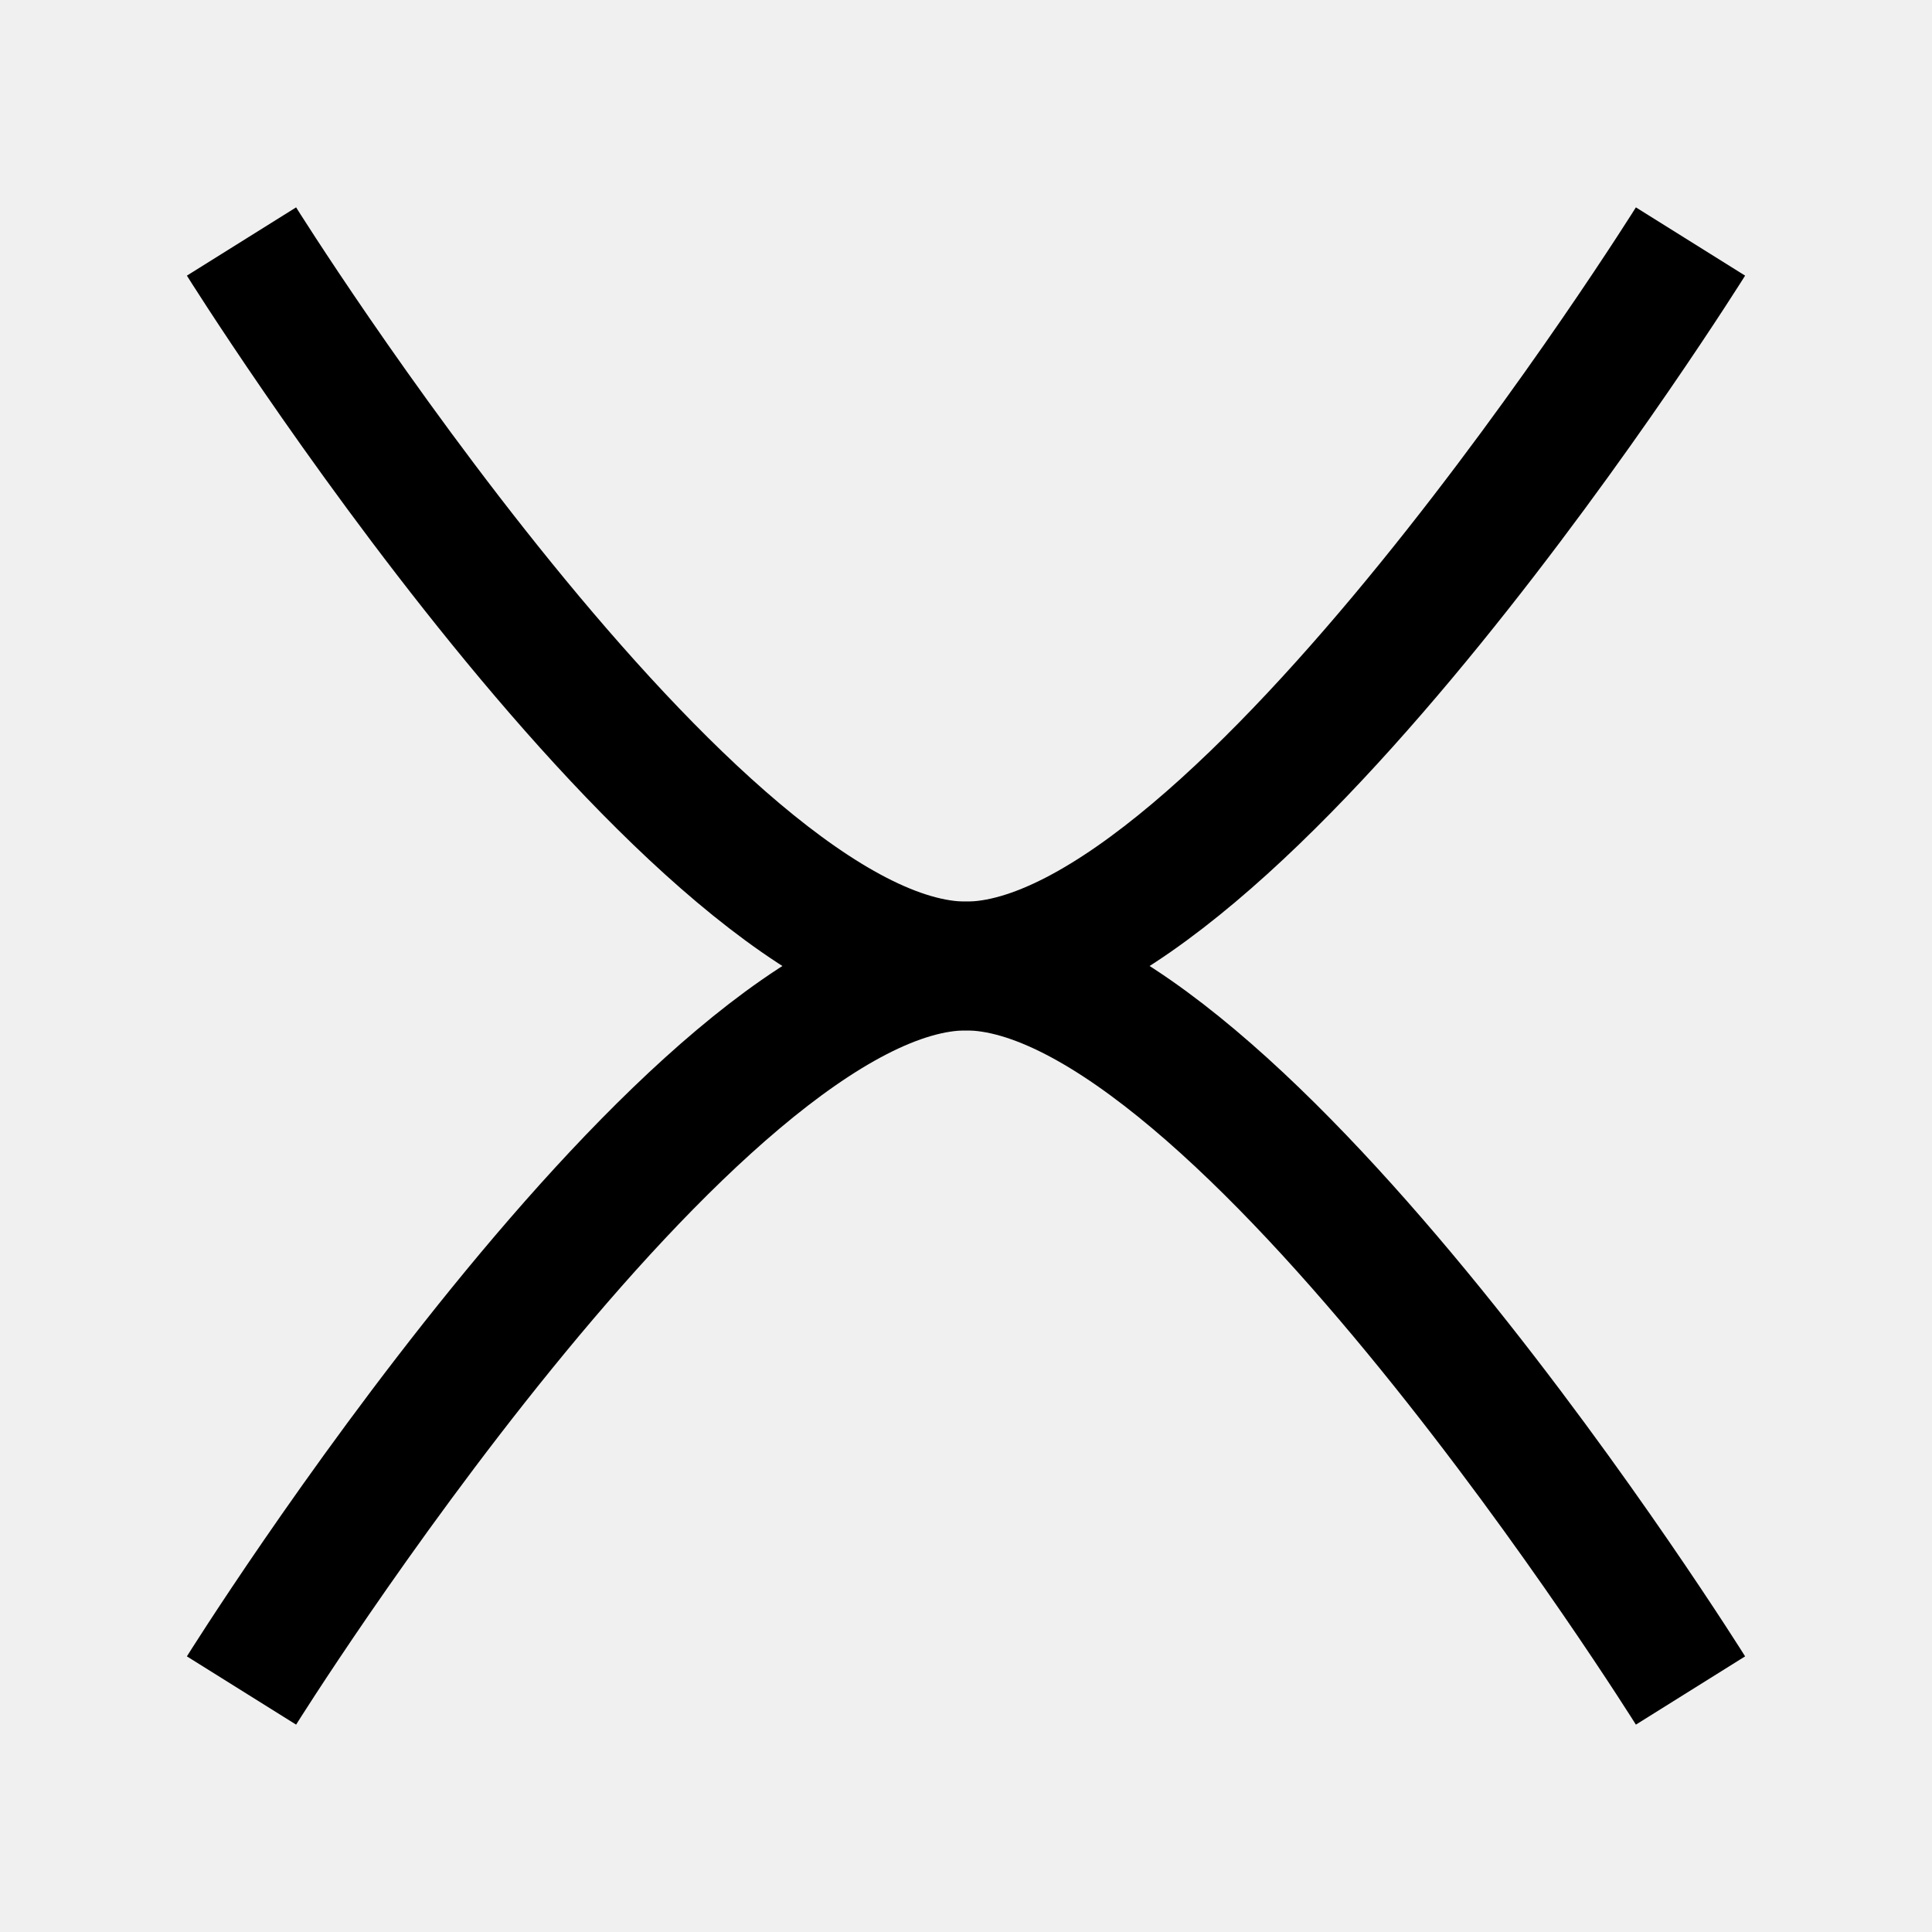
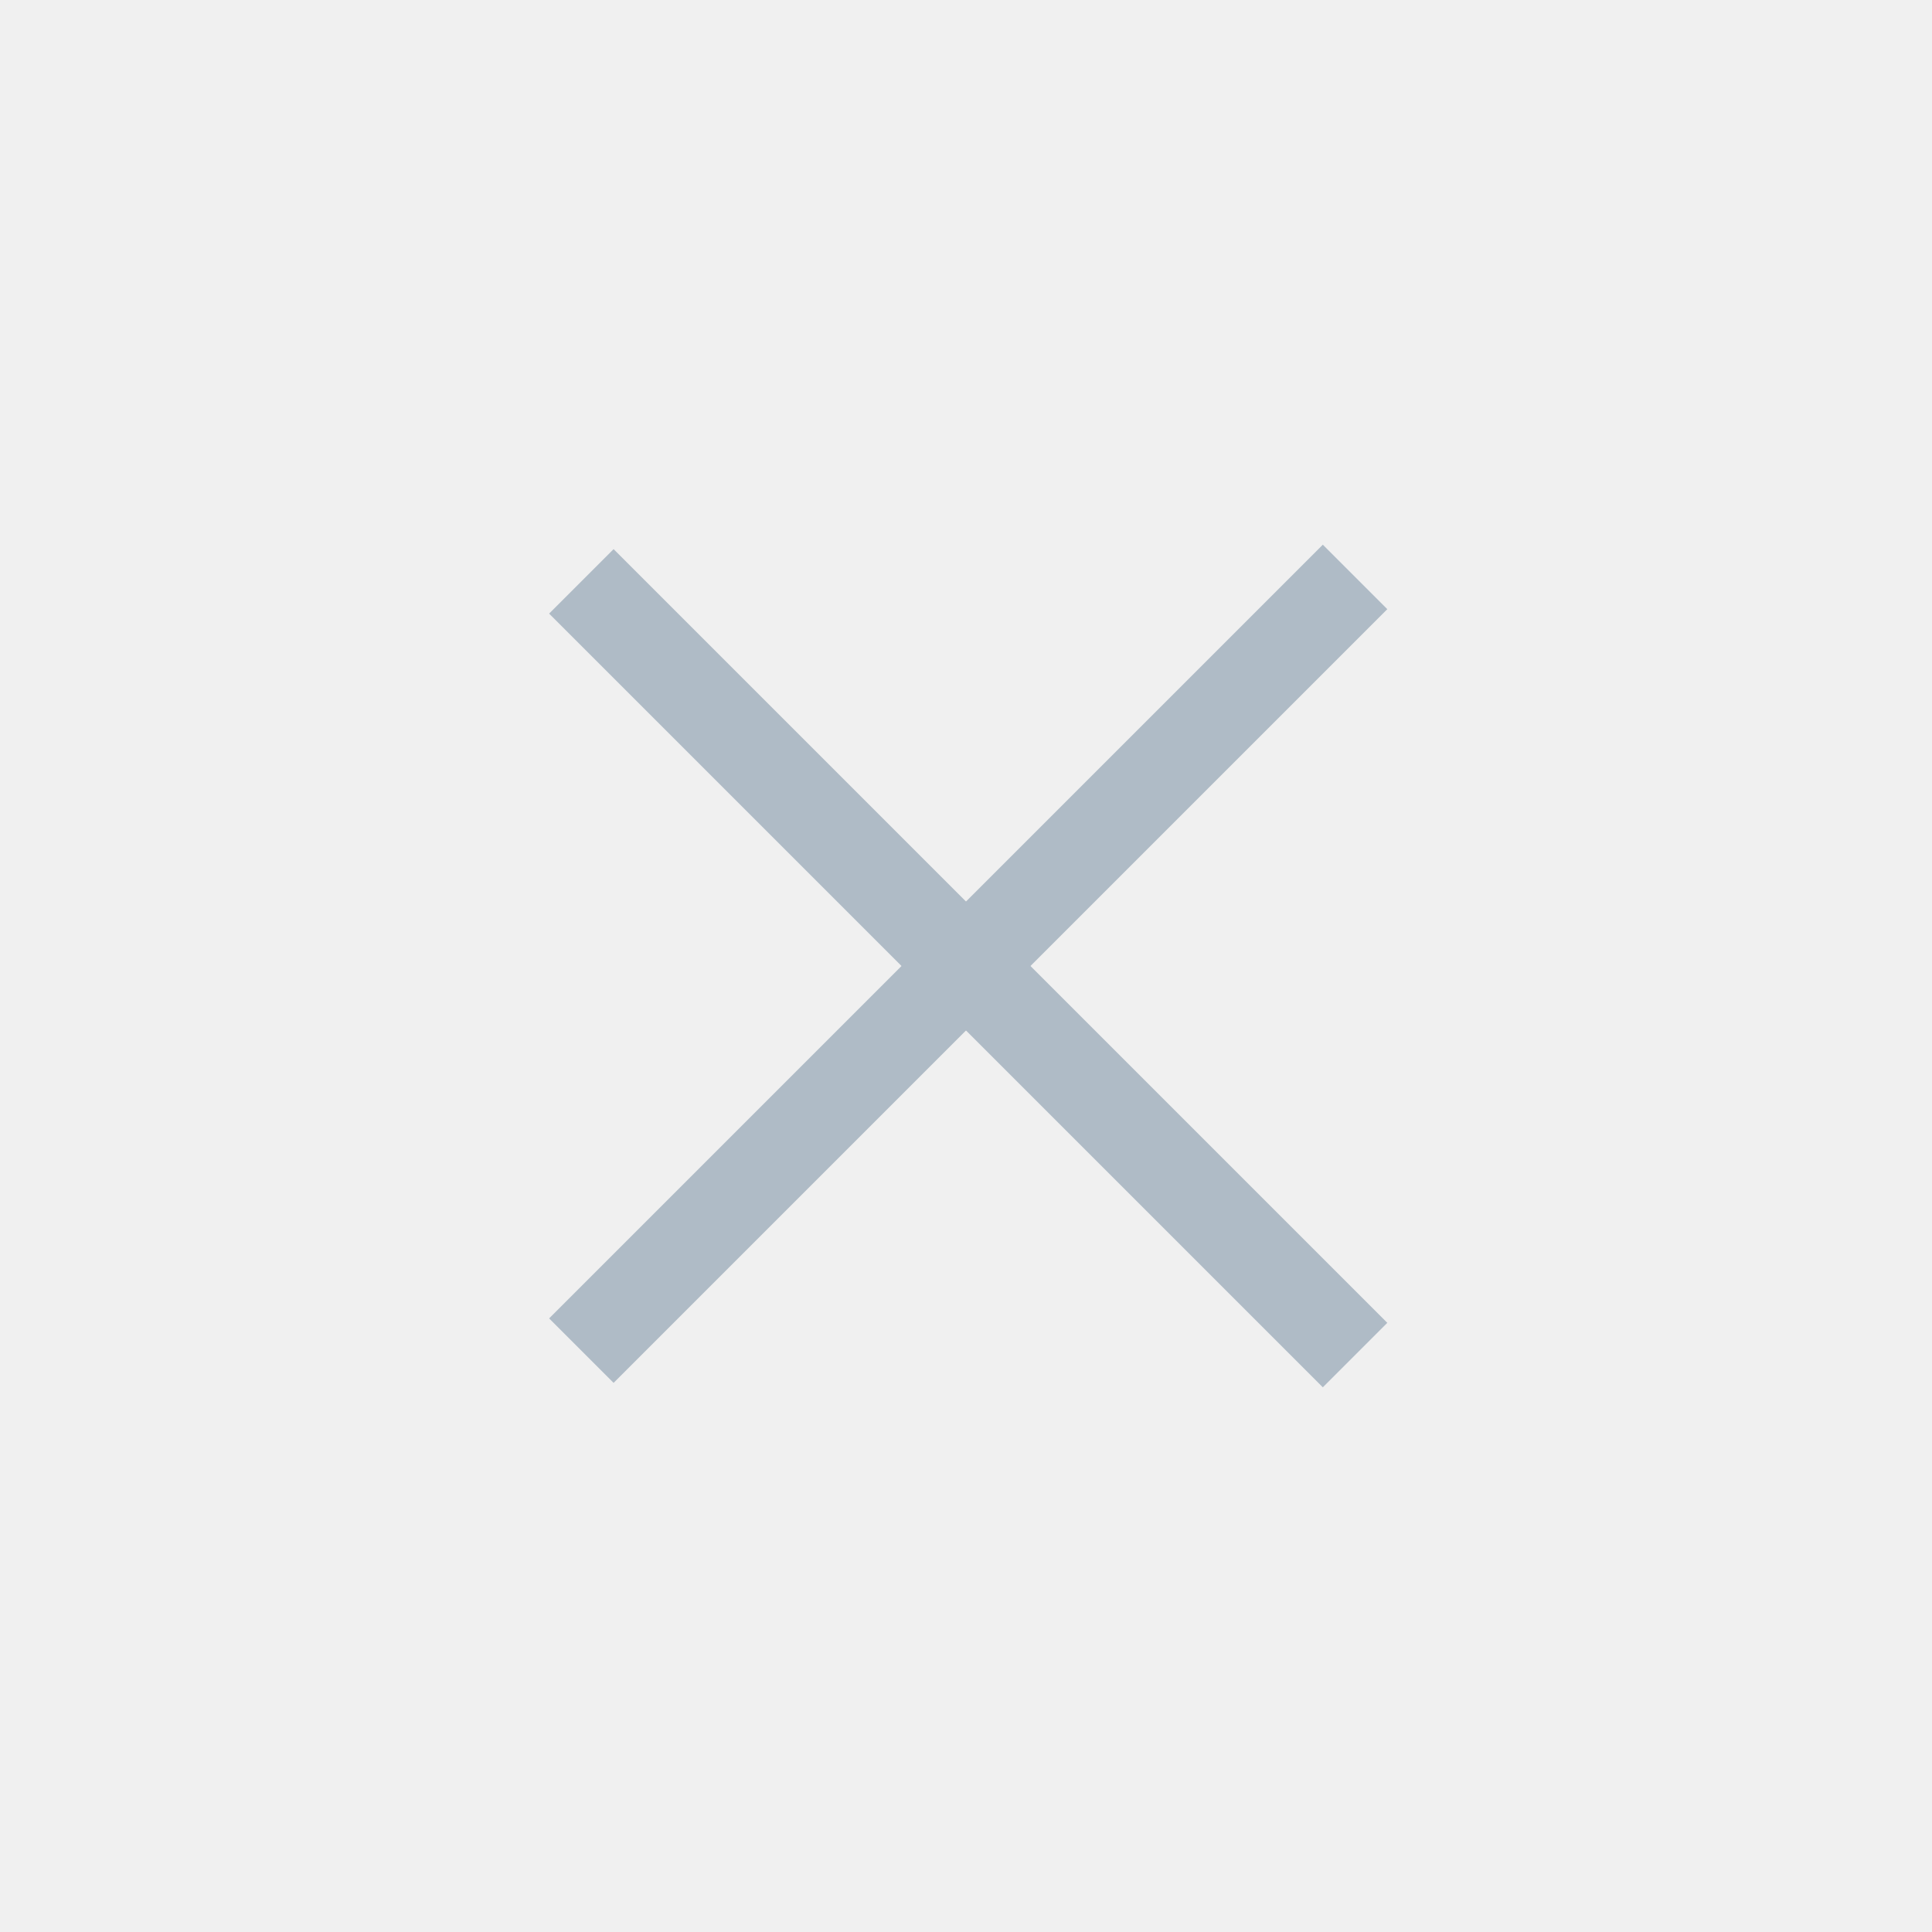
<svg xmlns="http://www.w3.org/2000/svg" width="24" height="24" viewBox="0 0 24 24" fill="none">
-   <g clip-path="url(#clip0_433_5889)">
-     <path d="M21 3C21 3 15.375 12 12 12C8.625 12 3 3 3 3" stroke="currentColor" stroke-width="1.6" stroke-miterlimit="10" />
-     <path d="M3 21C3 21 8.625 12 12 12C15.375 12 21 21 21 21" stroke="currentColor" stroke-width="1.6" stroke-miterlimit="10" />
+   <g clip-path="url(#clip0_8382_55839)">
+     <path d="M16.833 7.167L12 12L7.222 7.222" stroke="#AFBBC6" stroke-width="1.133" stroke-miterlimit="10" />
+     <path d="M7.222 16.778L12 12L16.833 16.833" stroke="#AFBBC6" stroke-width="1.133" stroke-miterlimit="10" />
  </g>
  <defs>
-     <clipPath id="clip0_433_5889">
-       <rect width="24" height="24" fill="white" />
+     <clipPath id="clip0_8382_55839">
+       <rect width="16" height="16" fill="white" transform="translate(4 4)" />
    </clipPath>
  </defs>
</svg>
